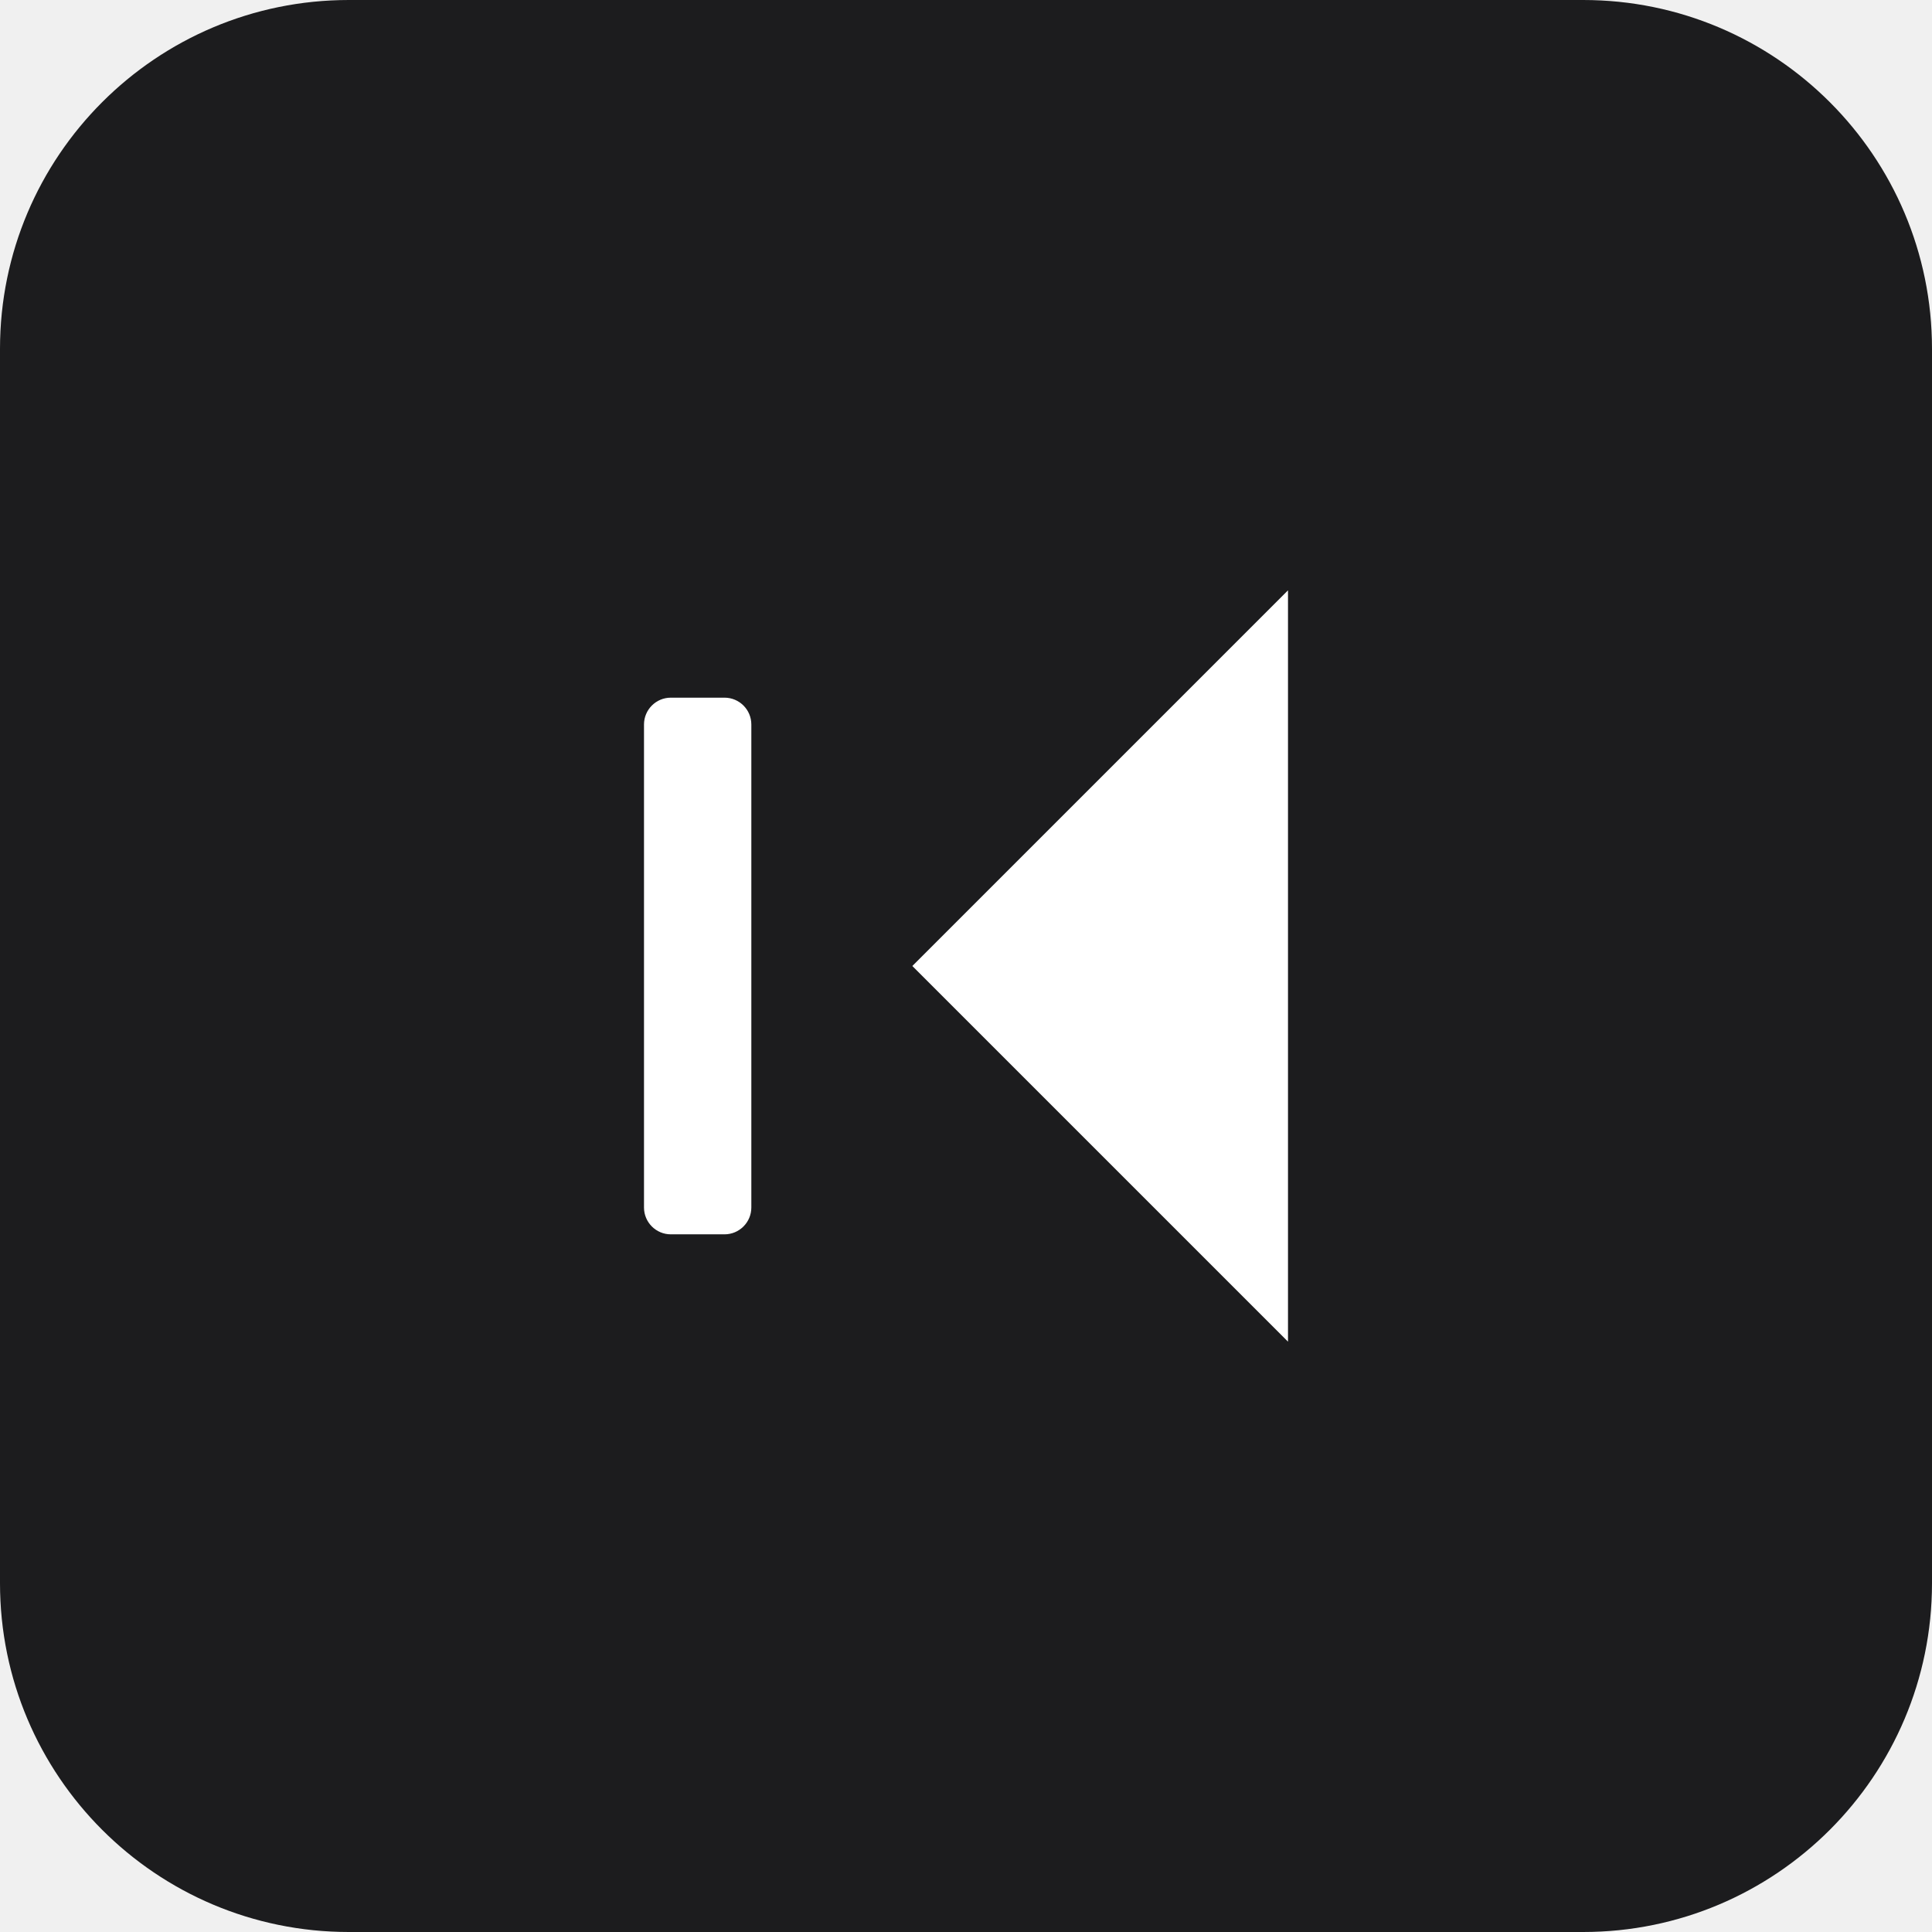
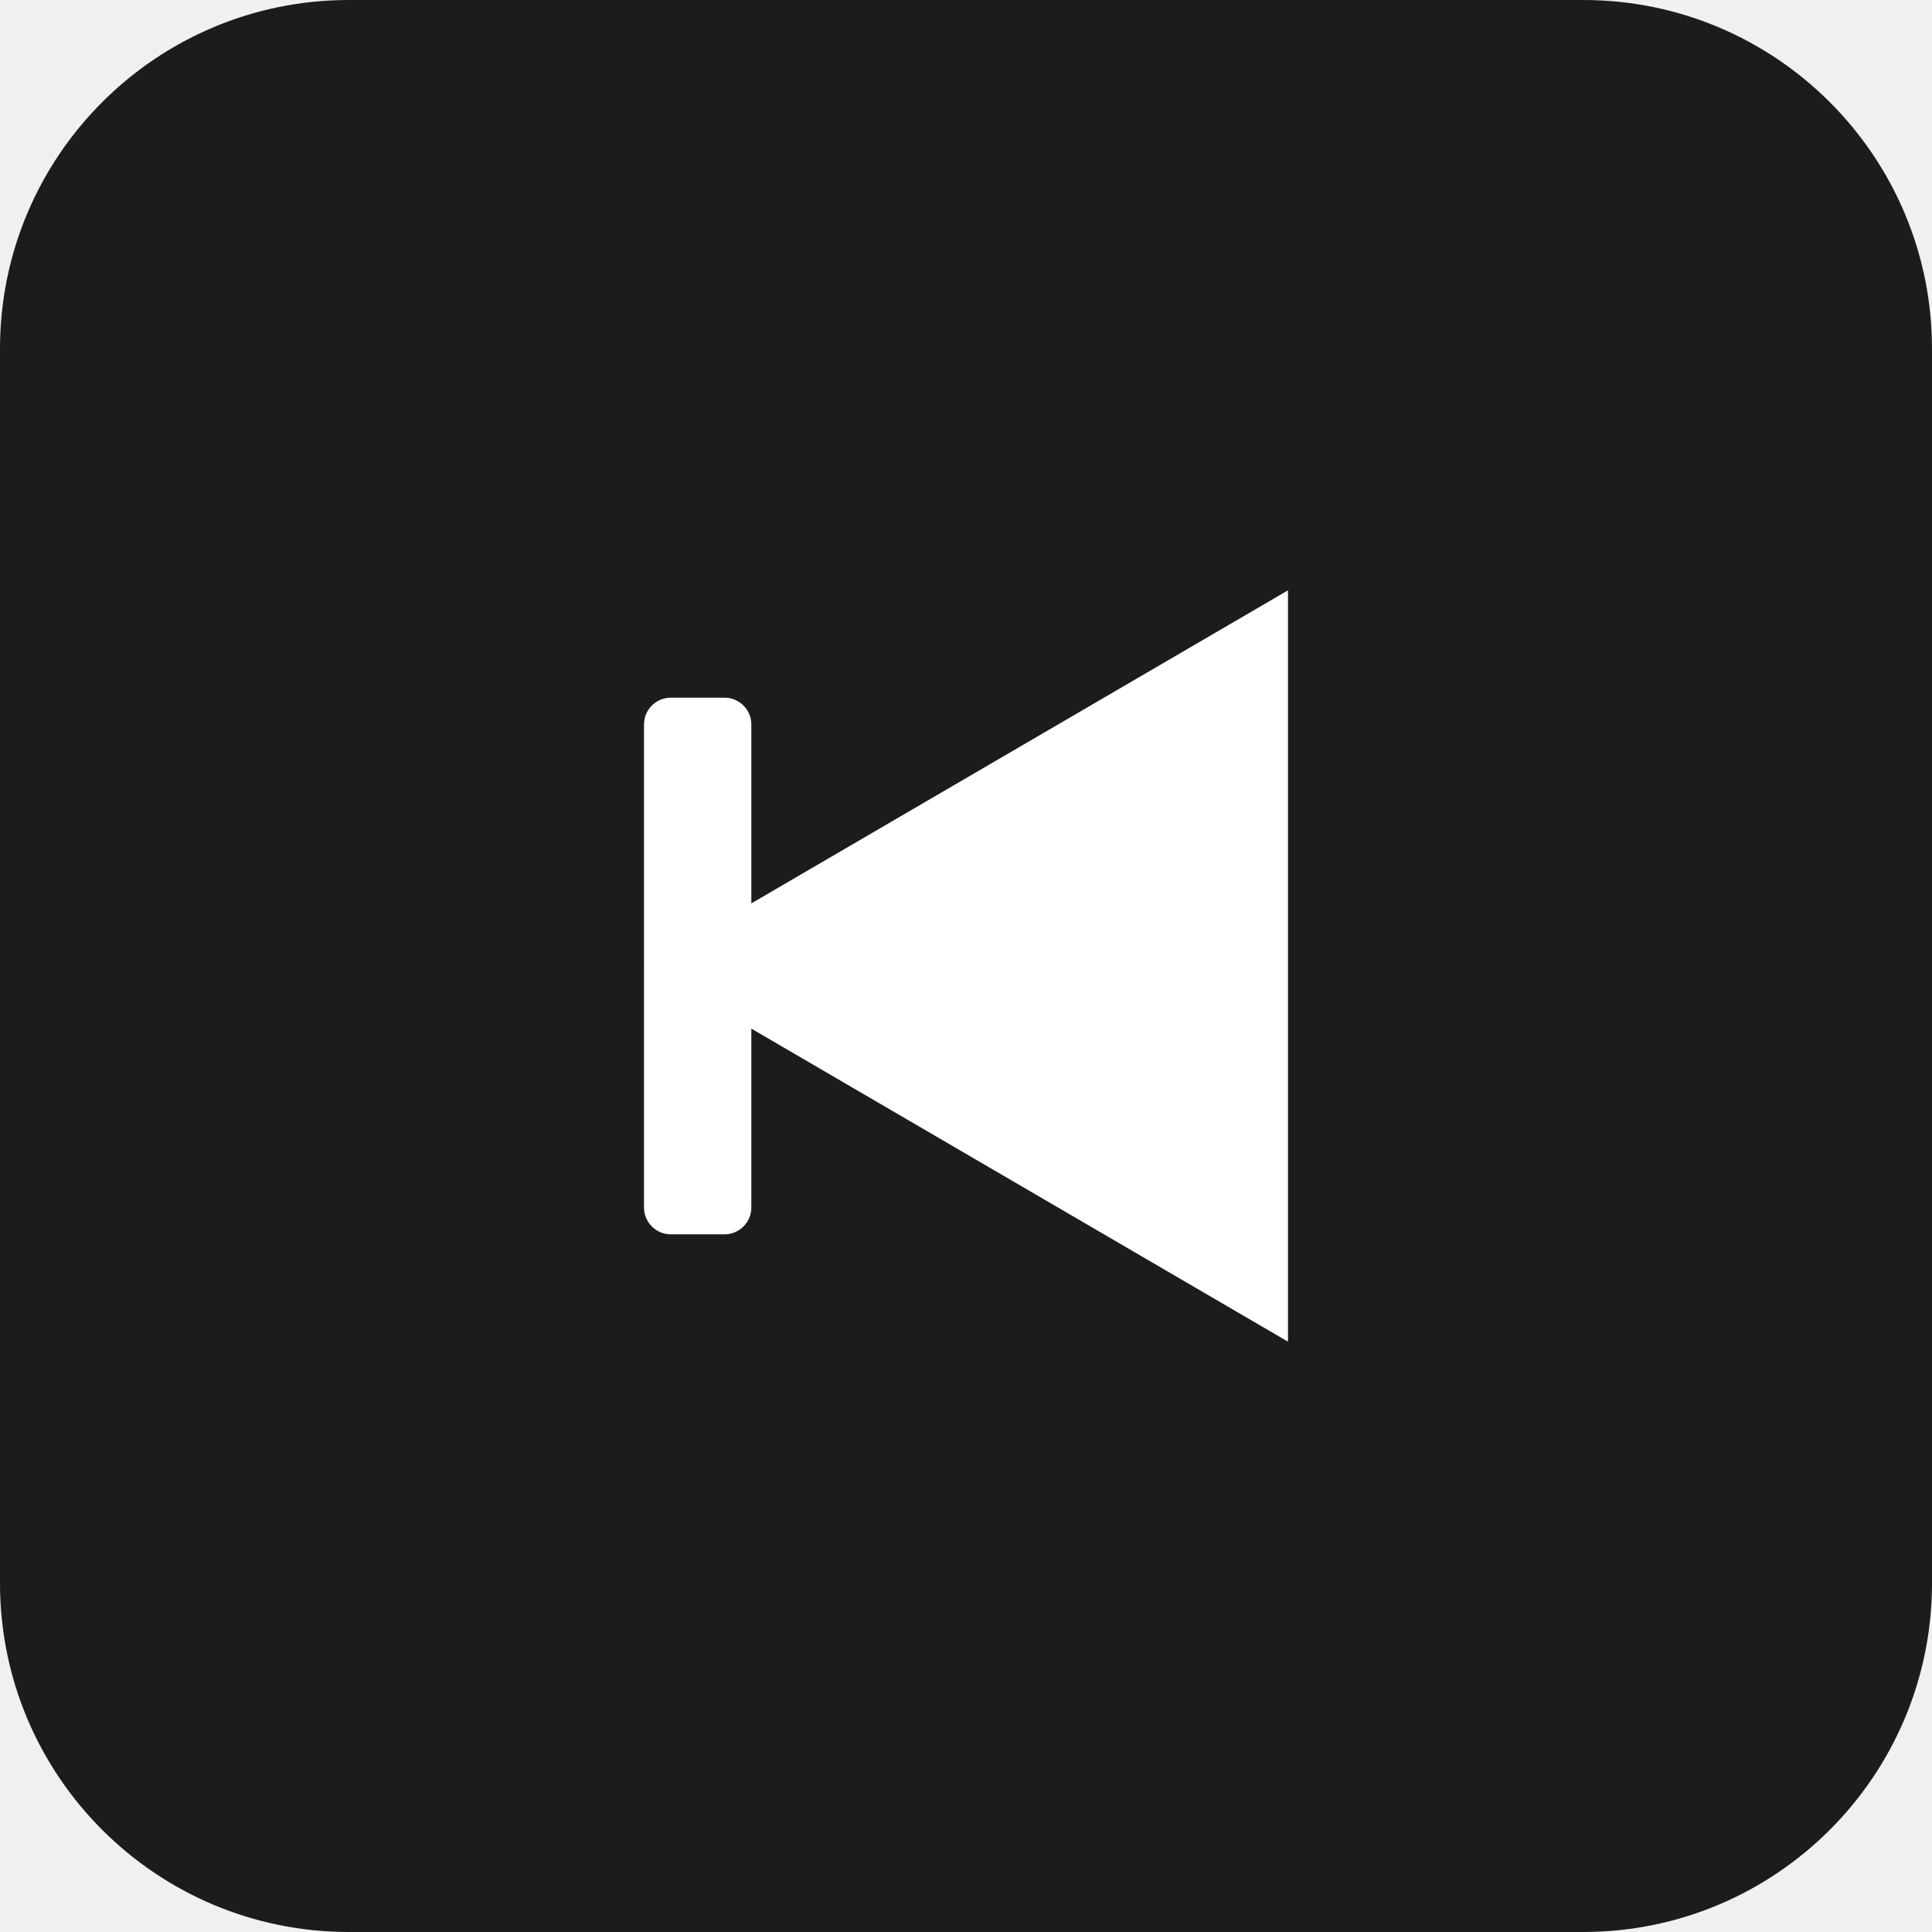
<svg xmlns="http://www.w3.org/2000/svg" viewBox="0 0 72 72" width="72" height="72">
  <rect width="72" height="72" rx="13" fill="#1C1C1E" />
  <rect x="24" y="26" width="4" height="20" rx="1" fill="#FFFFFF" />
-   <path fill="#FFFFFF" d="M48 22 34 36l14 14V22z" />
+   <path fill="#FFFFFF" d="M48 22v28L24 36l24-14z" />
</svg>
